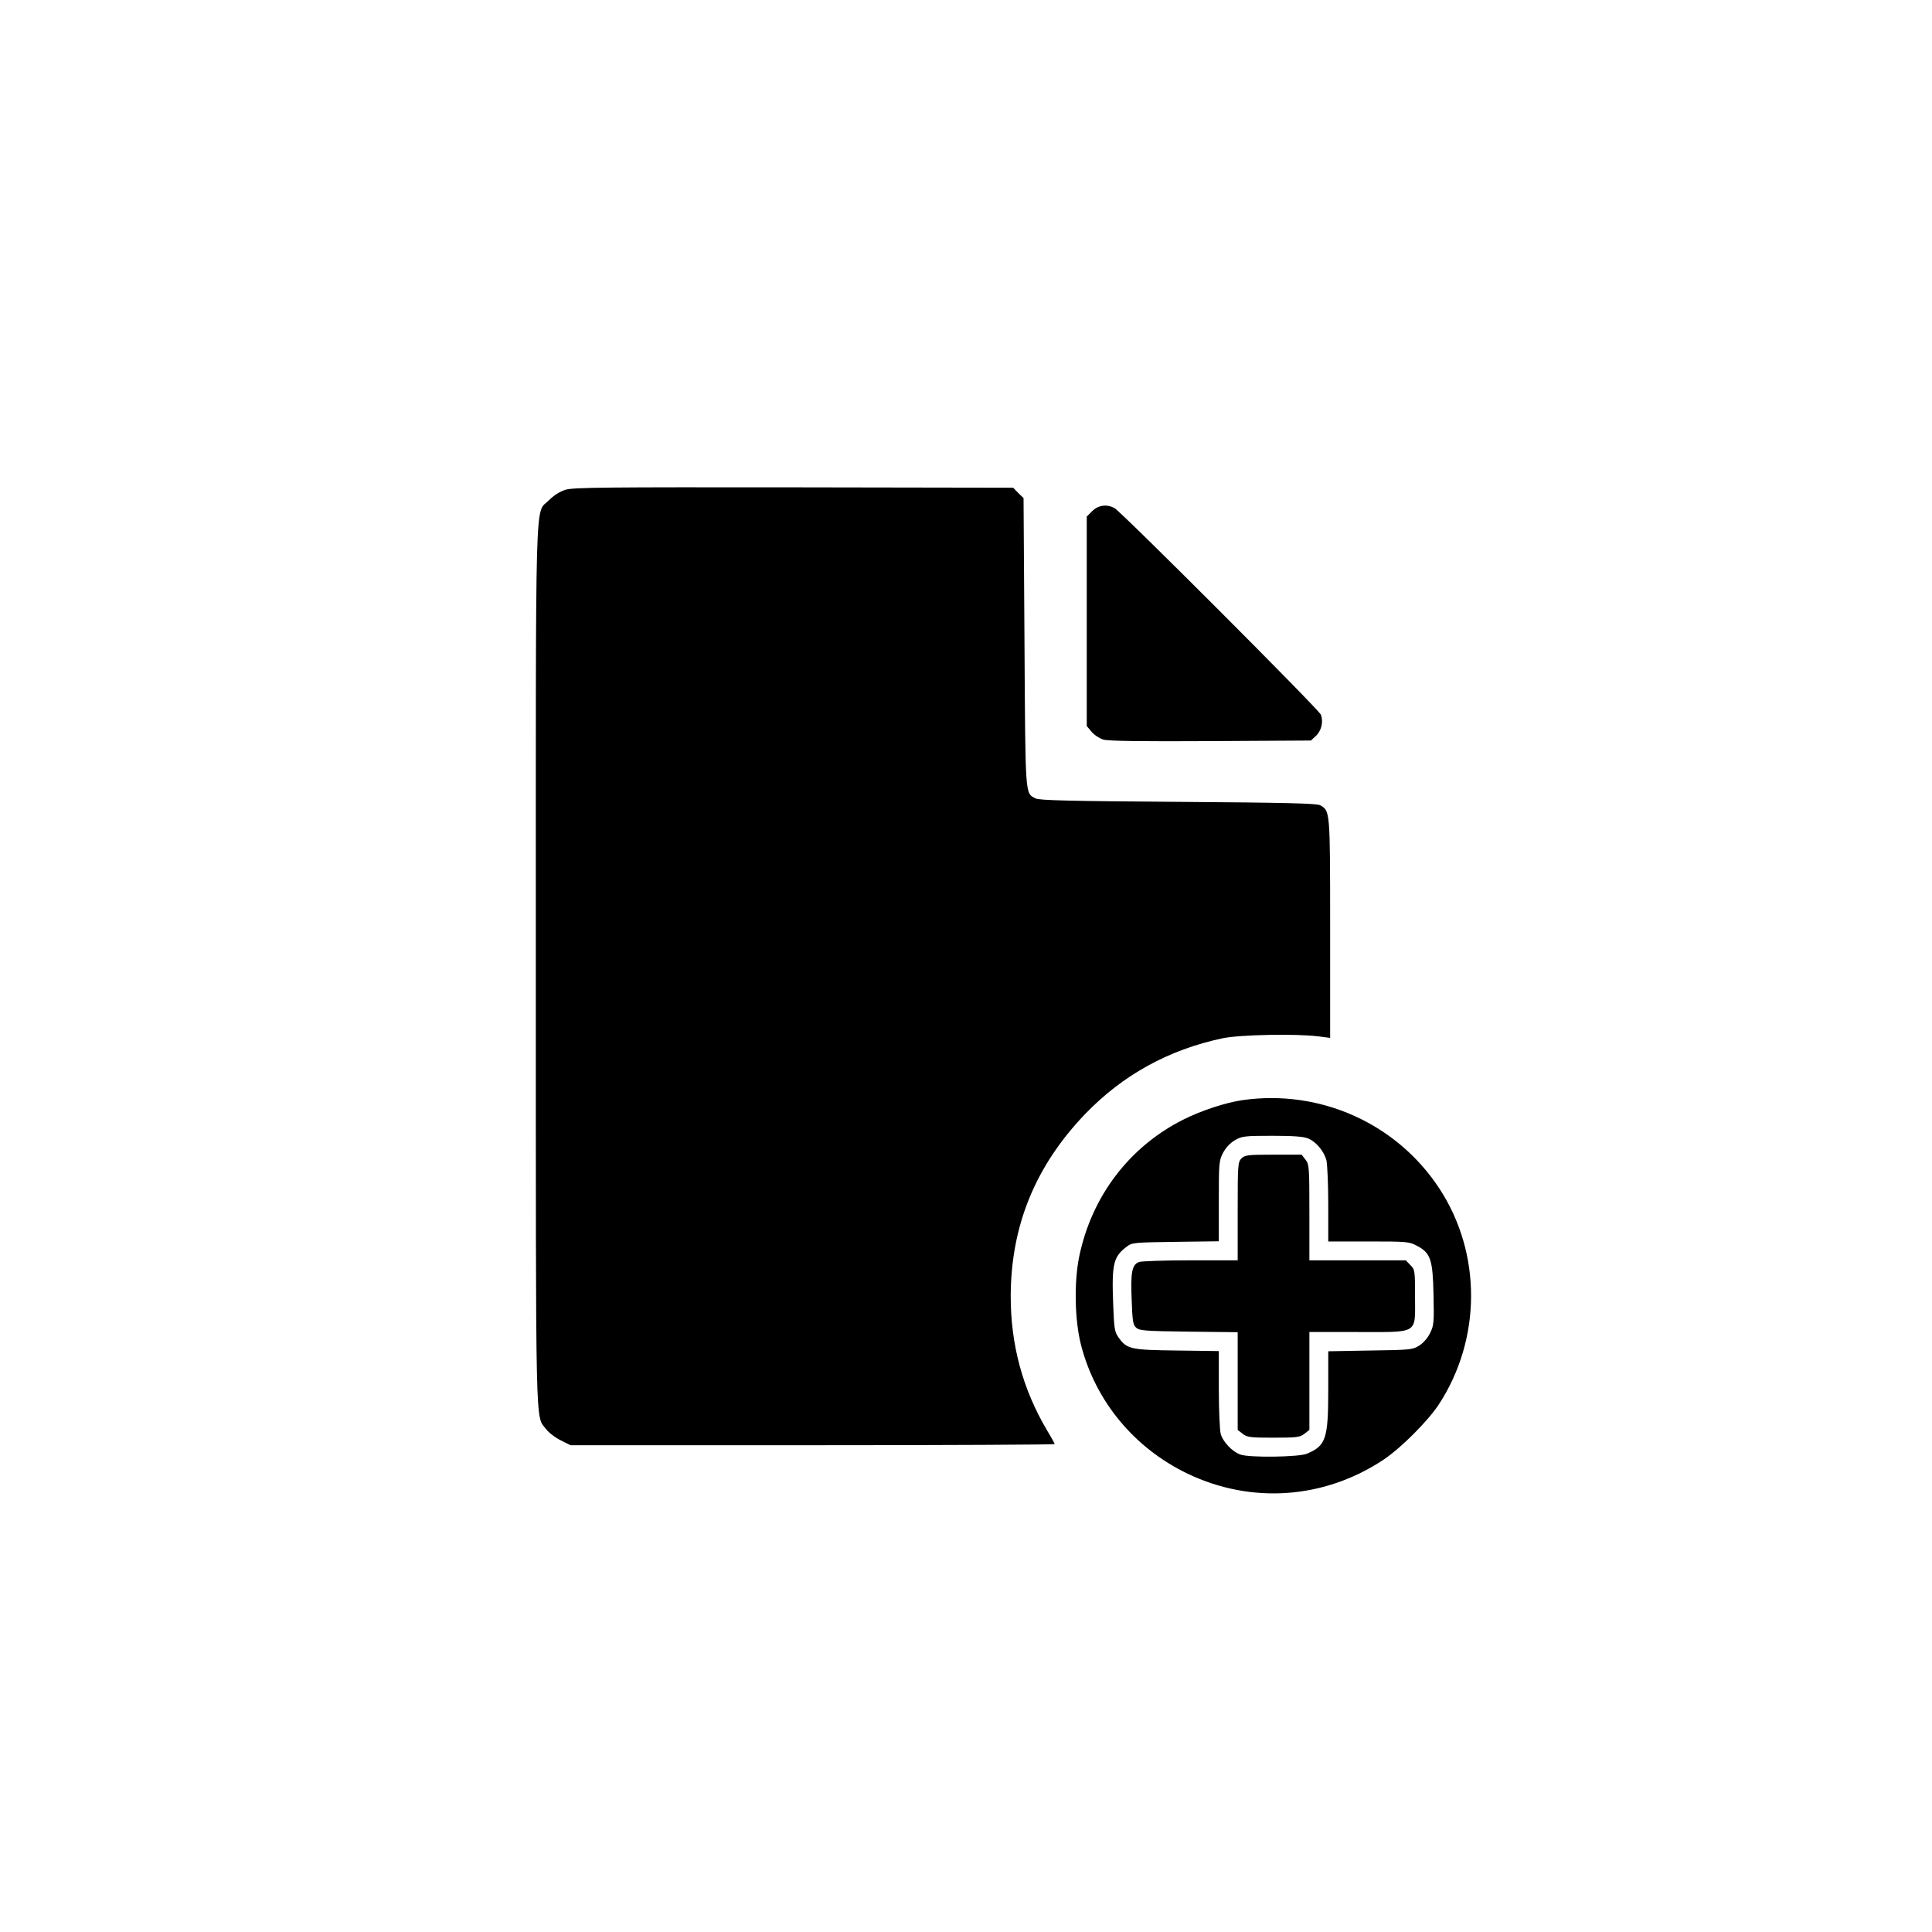
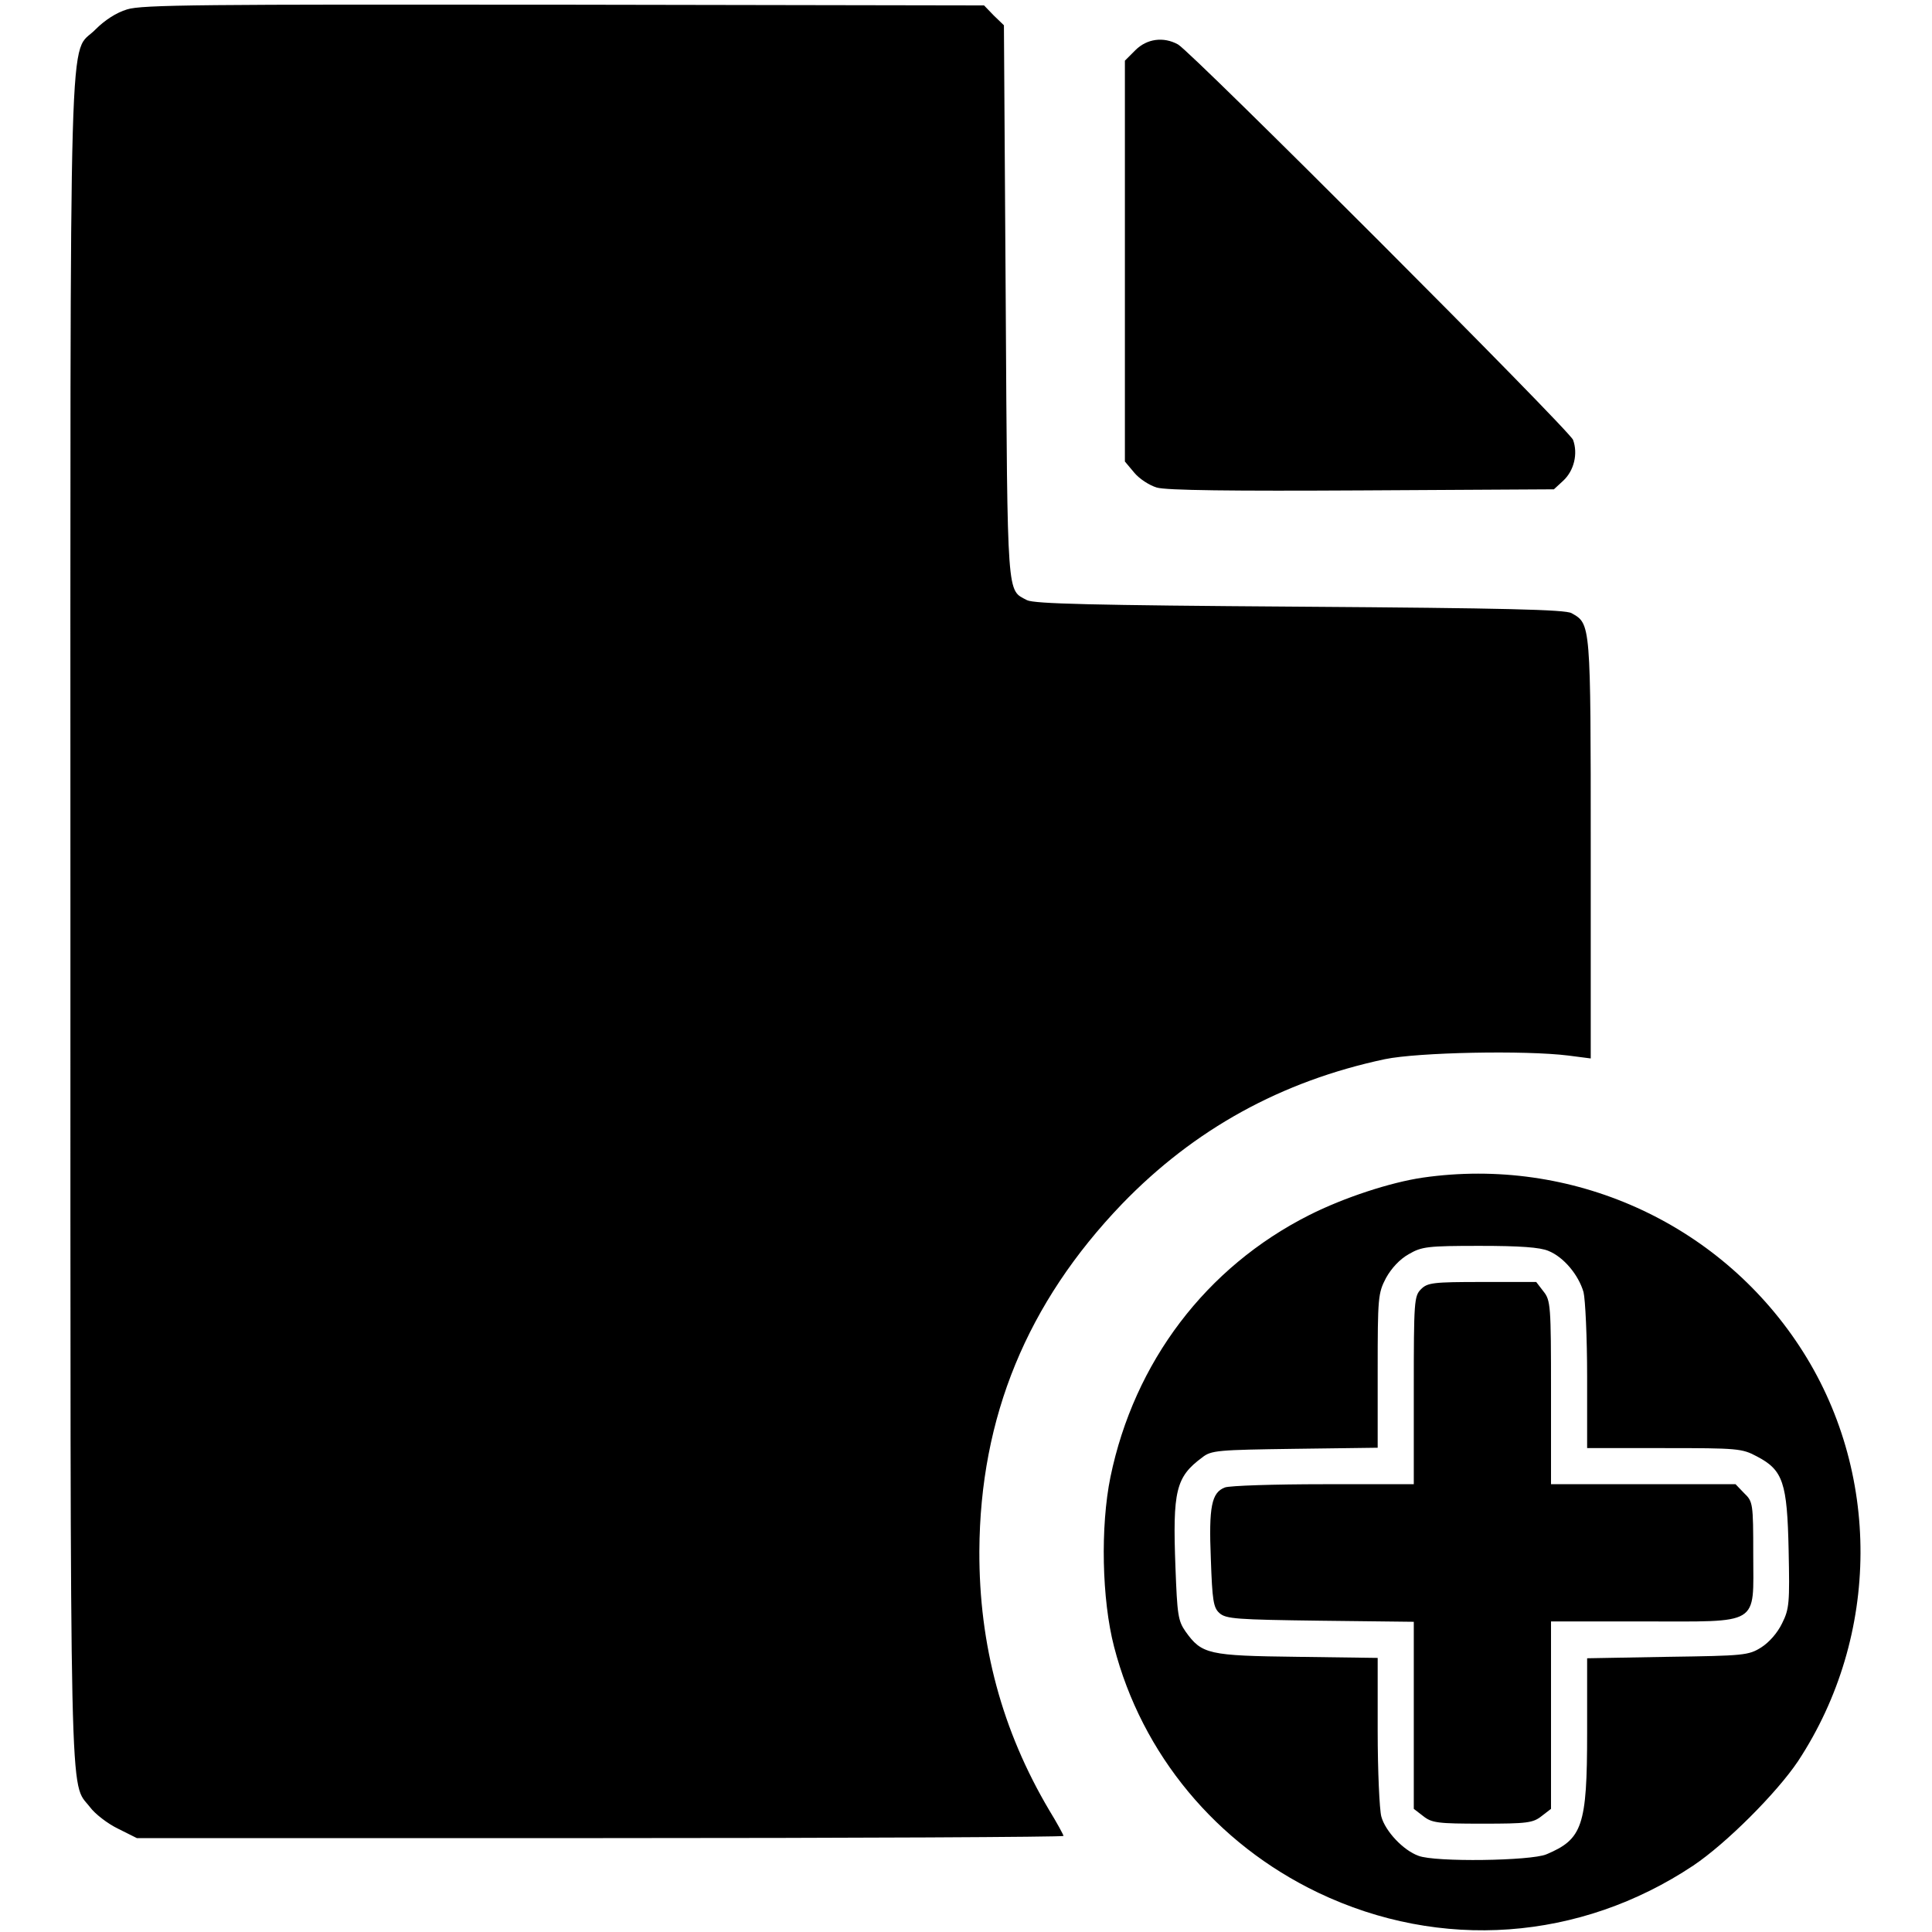
- <svg xmlns="http://www.w3.org/2000/svg" viewBox="0 0 1024 1024" width="24" height="24">
-   <g transform="translate(0,1024) scale(0.1,-0.1)" fill="#000000" stroke="none">
-     <path d="M2997 7644 c-30 -9 -62 -30 -87 -55 -76 -79 -70 136 -70 -2464 0 -2531 -3 -2385 54 -2459 14 -19 49 -46 78 -60 l52 -26 1283 0 c706 0 1283 3 1283 6 0 3 -18 36 -40 72 -130 220 -194 456 -193 717 2 371 132 687 395 961 200 207 441 340 728 401 92 19 388 25 508 10 l62 -8 0 581 c0 627 0 622 -53 652 -17 10 -185 14 -752 18 -578 4 -735 8 -756 18 -56 30 -54 -7 -59 824 l-5 768 -28 27 -27 28 -1163 2 c-1001 1 -1169 0 -1210 -13z M5789 7531 l-29 -29 0 -555 0 -555 26 -31 c14 -17 42 -35 62 -41 25 -8 211 -10 569 -8 l531 3 26 24 c30 28 41 75 27 113 -10 27 -1056 1074 -1094 1095 -40 22 -86 16 -118 -16z M6585 4409 c-89 -13 -218 -55 -315 -104 -285 -144 -484 -406 -550 -725 -28 -137 -24 -339 10 -470 77 -298 283 -546 565 -681 339 -162 725 -134 1039 75 91 61 231 201 290 289 229 348 231 804 4 1149 -226 344 -632 526 -1043 467z m348 -203 c42 -17 83 -66 97 -114 5 -20 10 -126 10 -234 l0 -198 213 0 c204 0 216 -1 257 -23 73 -38 84 -73 88 -260 3 -145 2 -162 -18 -202 -13 -27 -36 -53 -58 -67 -35 -22 -48 -23 -259 -26 l-223 -4 0 -206 c0 -259 -13 -295 -113 -337 -43 -18 -308 -22 -354 -4 -42 15 -92 68 -103 109 -5 19 -10 126 -10 237 l0 202 -222 3 c-247 3 -265 7 -310 70 -21 30 -23 47 -28 178 -8 212 1 250 74 304 25 20 43 21 257 24 l229 3 0 213 c0 203 1 215 23 257 15 27 38 52 63 66 36 21 52 23 197 23 111 0 167 -4 190 -14z M6580 4100 c-19 -19 -20 -33 -20 -280 l0 -260 -249 0 c-137 0 -261 -4 -274 -9 -37 -14 -45 -53 -39 -198 4 -115 7 -135 24 -150 18 -16 47 -18 279 -21 l259 -3 0 -259 0 -259 26 -20 c24 -19 40 -21 164 -21 124 0 140 2 164 21 l26 20 0 260 0 259 254 0 c329 0 306 -14 306 186 0 141 -1 146 -25 169 l-24 25 -256 0 -255 0 0 254 c0 241 -1 255 -21 280 l-20 26 -150 0 c-136 0 -151 -2 -169 -20z" />
+ <svg xmlns="http://www.w3.org/2000/svg" viewBox="0 0 498 535" width="24" height="24">
+   <g transform="translate(0,535) scale(0.1,-0.1)" fill="#000000" stroke="none">
+     <path d="M167 5324 c-30 -9 -62 -30 -87 -55 -76 -79 -70 136 -70 -2464 0 -2531 -3 -2385 54 -2459 14 -19 49 -46 78 -60 l52 -26 1283 0 c706 0 1283 3 1283 6 0 3 -18 36 -40 72 -130 220 -194 456 -193 717 2 371 132 687 395 961 200 207 441 340 728 401 92 19 388 25 508 10 l62 -8 0 581 c0 627 0 622 -53 652 -17 10 -185 14 -752 18 -578 4 -735 8 -756 18 -56 30 -54 -7 -59 824 l-5 768 -28 27 -27 28 -1163 2 c-1001 1 -1169 0 -1210 -13z M2959 5211 l-29 -29 0 -555 0 -555 26 -31 c14 -17 42 -35 62 -41 25 -8 211 -10 569 -8 l531 3 26 24 c30 28 41 75 27 113 -10 27 -1056 1074 -1094 1095 -40 22 -86 16 -118 -16z M3755 2089 c-89 -13 -218 -55 -315 -104 -285 -144 -484 -406 -550 -725 -28 -137 -24 -339 10 -470 77 -298 283 -546 565 -681 339 -162 725 -134 1039 75 91 61 231 201 290 289 229 348 231 804 4 1149 -226 344 -632 526 -1043 467z m348 -203 c42 -17 83 -66 97 -114 5 -20 10 -126 10 -234 l0 -198 213 0 c204 0 216 -1 257 -23 73 -38 84 -73 88 -260 3 -145 2 -162 -18 -202 -13 -27 -36 -53 -58 -67 -35 -22 -48 -23 -259 -26 l-223 -4 0 -206 c0 -259 -13 -295 -113 -337 -43 -18 -308 -22 -354 -4 -42 15 -92 68 -103 109 -5 19 -10 126 -10 237 l0 202 -222 3 c-247 3 -265 7 -310 70 -21 30 -23 47 -28 178 -8 212 1 250 74 304 25 20 43 21 257 24 l229 3 0 213 c0 203 1 215 23 257 15 27 38 52 63 66 36 21 52 23 197 23 111 0 167 -4 190 -14z M3750 1780 c-19 -19 -20 -33 -20 -280 l0 -260 -249 0 c-137 0 -261 -4 -274 -9 -37 -14 -45 -53 -39 -198 4 -115 7 -135 24 -150 18 -16 47 -18 279 -21 l259 -3 0 -259 0 -259 26 -20 c24 -19 40 -21 164 -21 124 0 140 2 164 21 l26 20 0 260 0 259 254 0 c329 0 306 -14 306 186 0 141 -1 146 -25 169 l-24 25 -256 0 -255 0 0 254 c0 241 -1 255 -21 280 l-20 26 -150 0 c-136 0 -151 -2 -169 -20z" />
  </g>
</svg>
